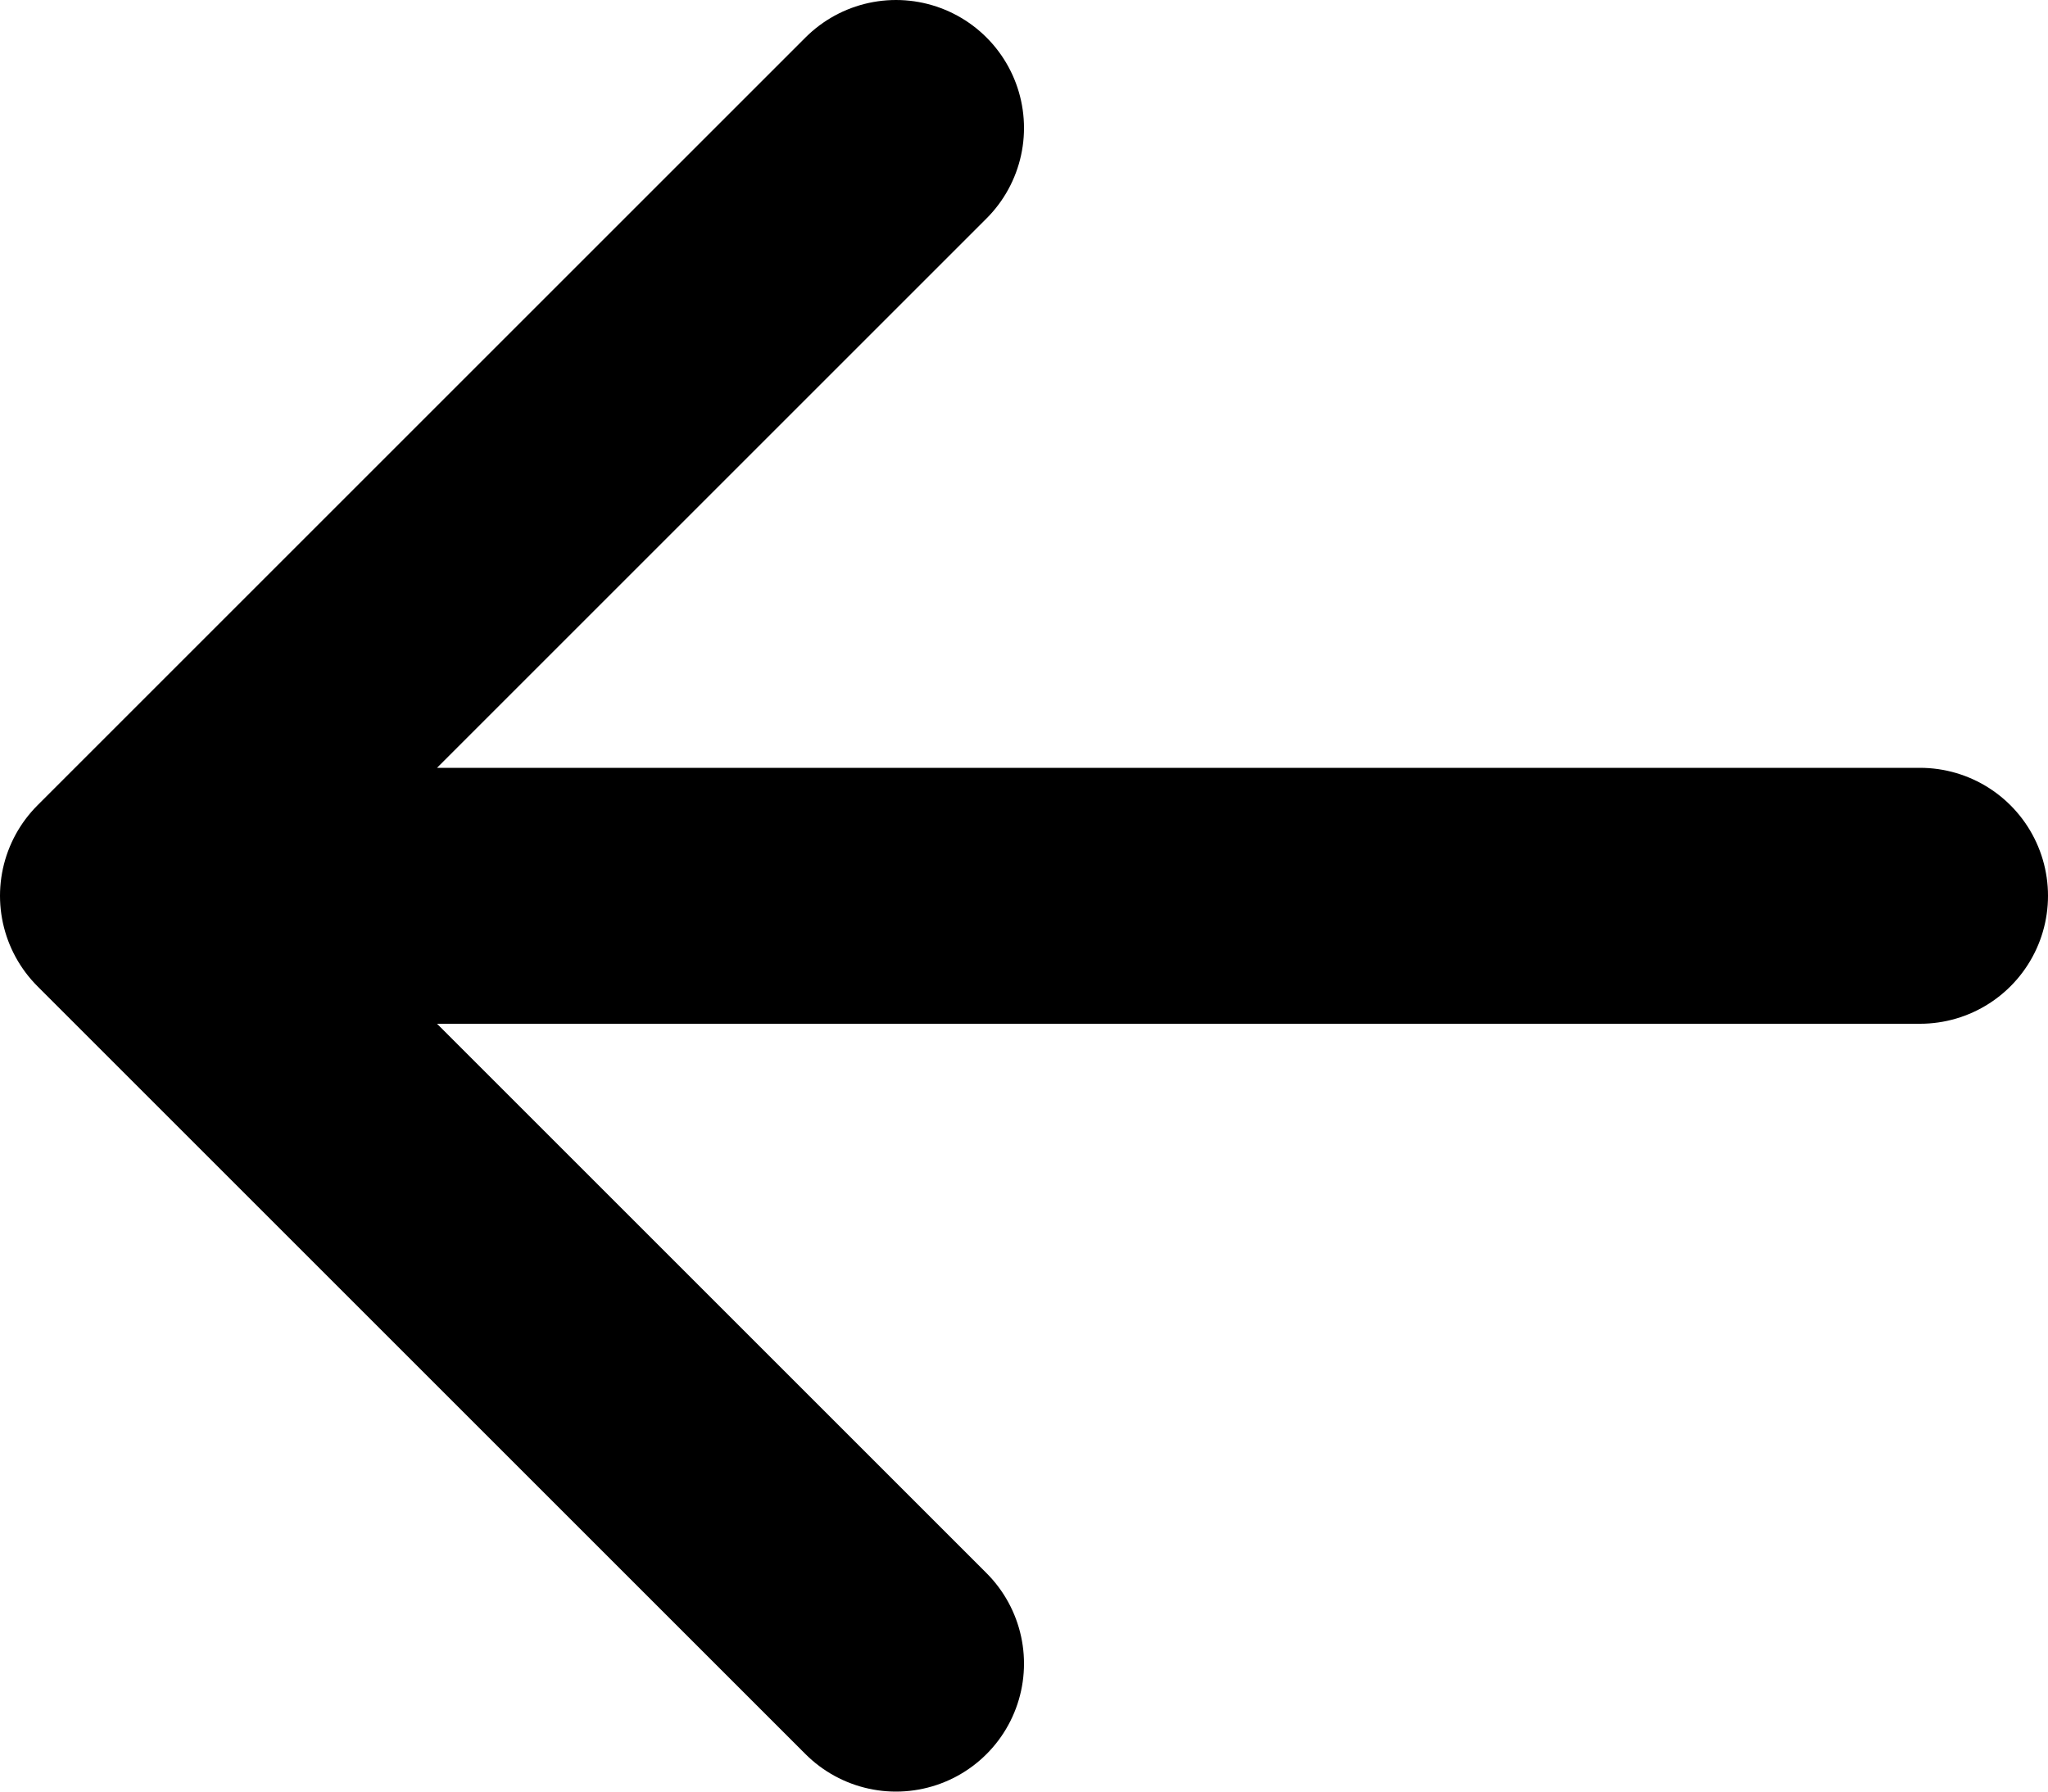
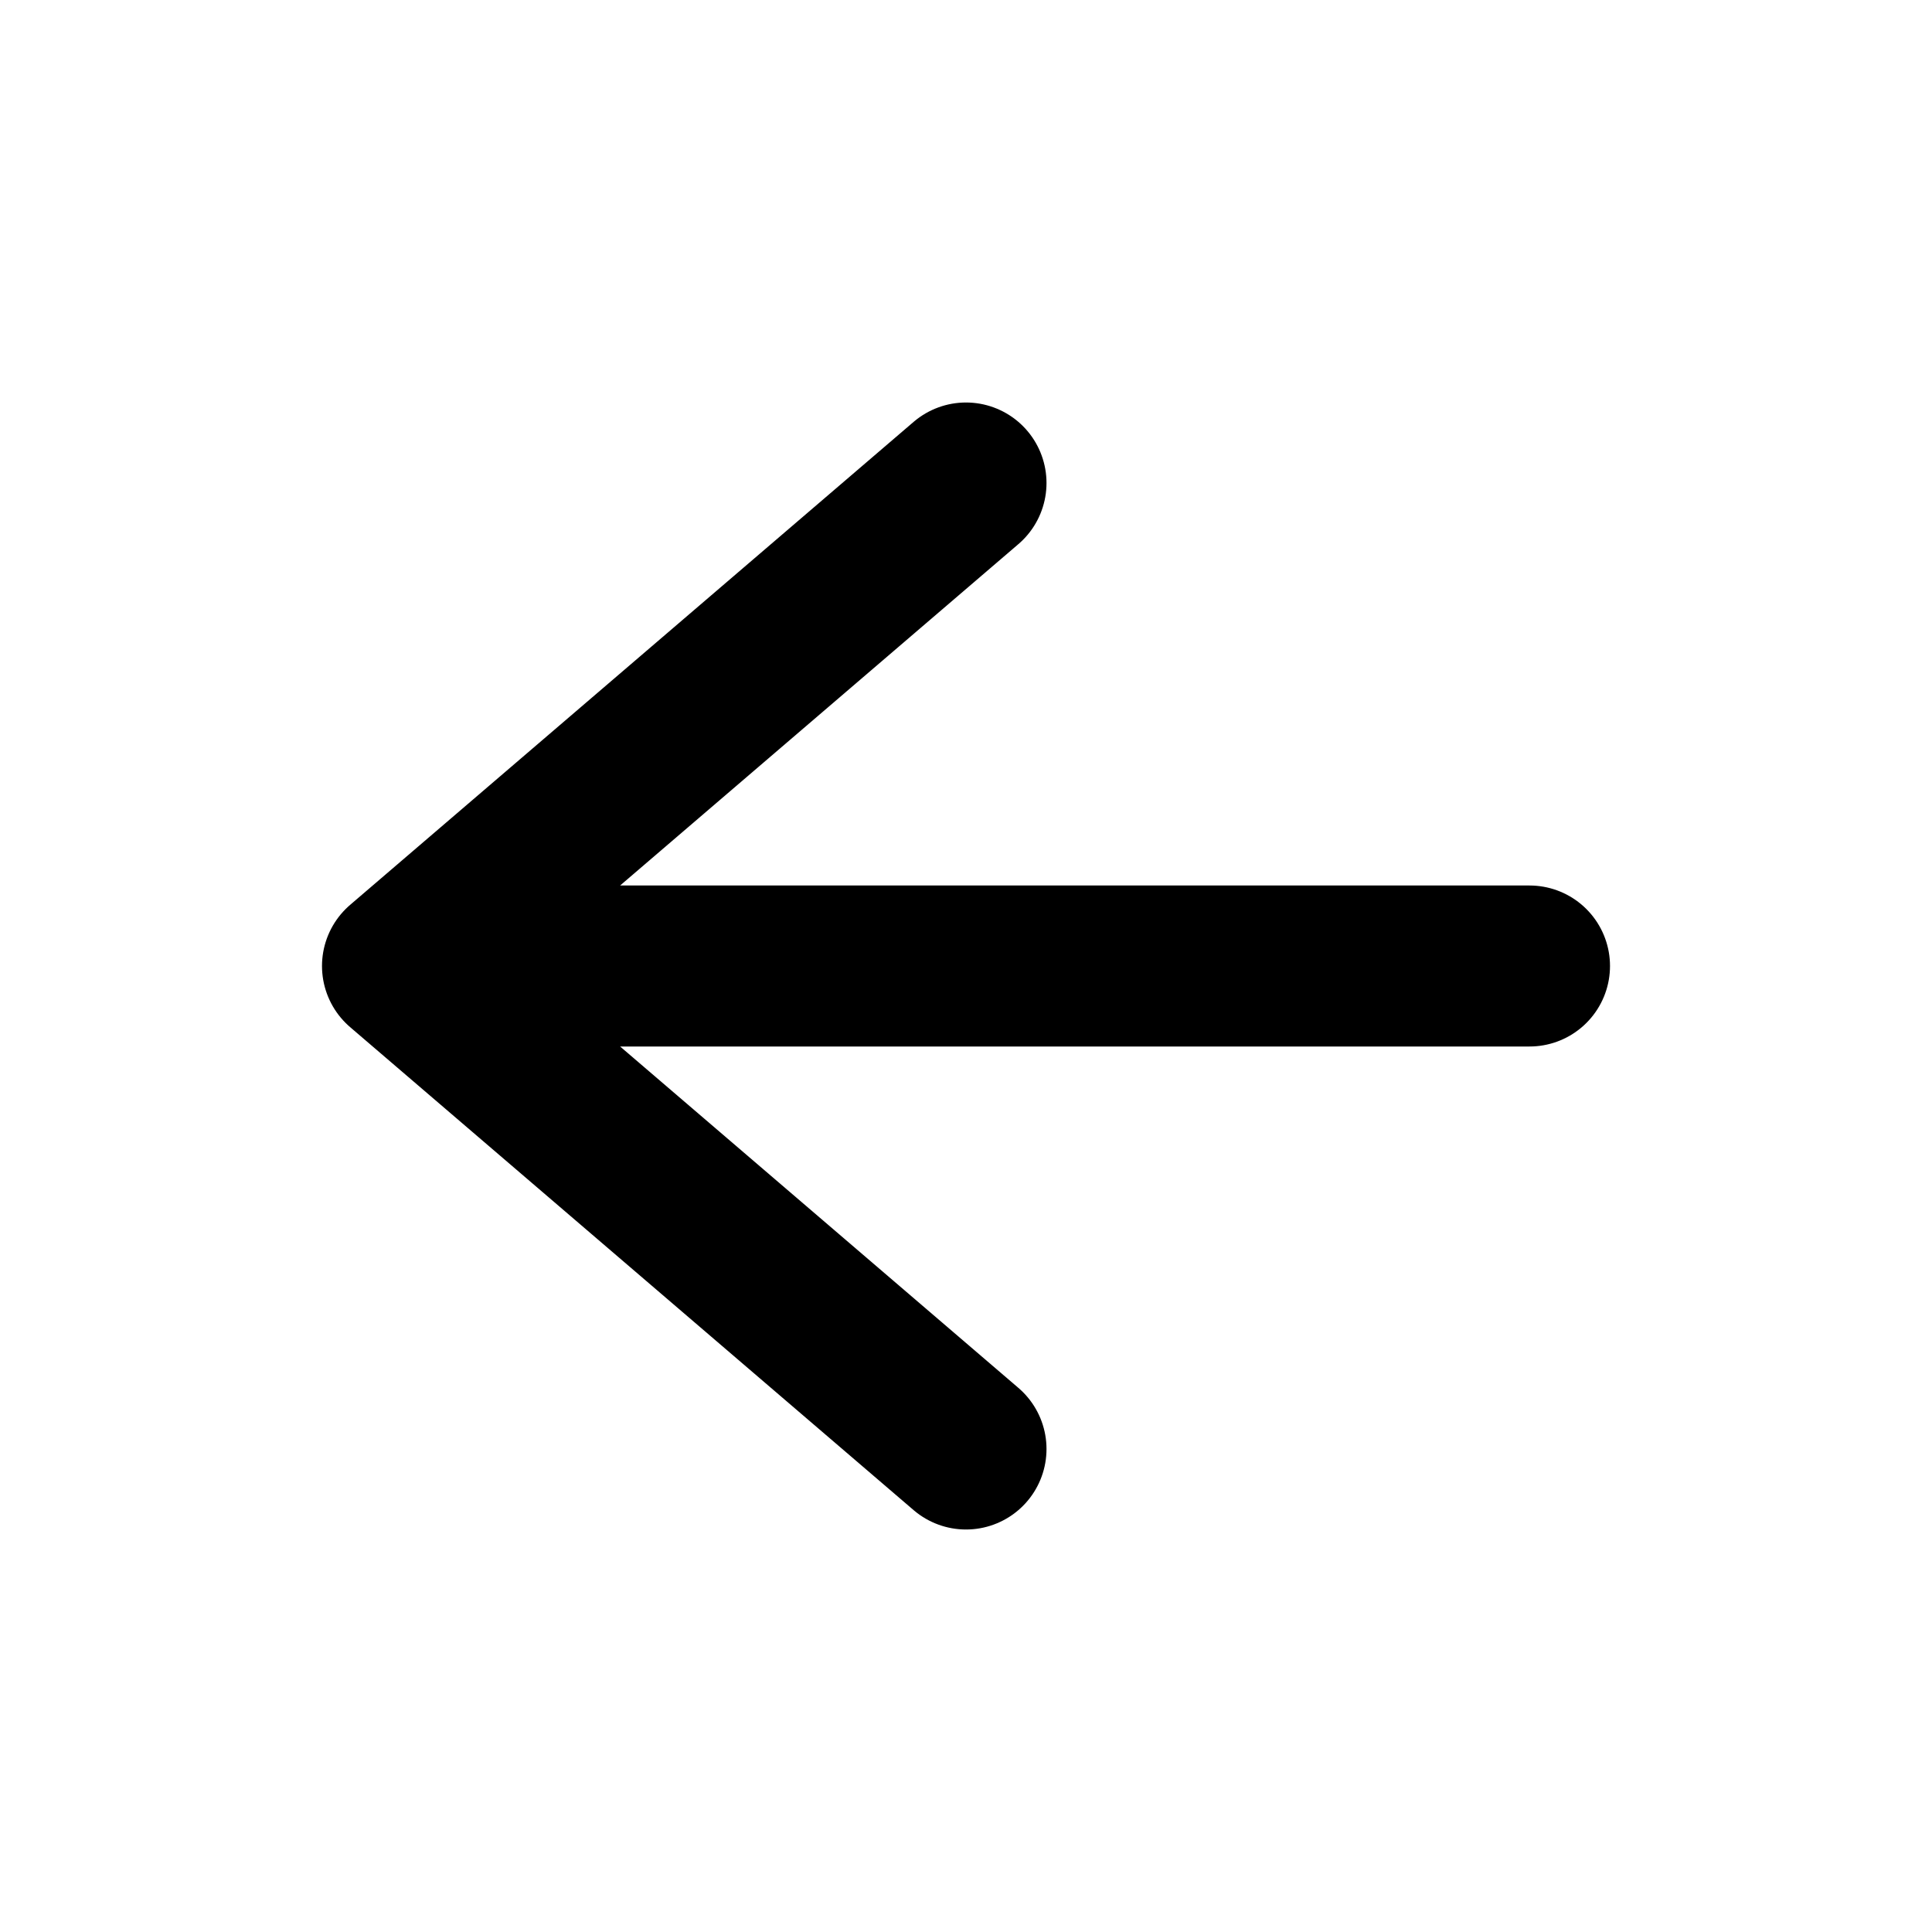
- <svg xmlns="http://www.w3.org/2000/svg" preserveAspectRatio="none" overflow="visible" style="display: block;" width="16" height="14" viewBox="0 0 16 14" fill="none">
-   <path id="Vector" d="M1 7H15M7 1L1 7L7 13" stroke="black" stroke-width="2" stroke-linecap="round" stroke-linejoin="round" />
+ <svg xmlns="http://www.w3.org/2000/svg" width="24" height="24" viewBox="0 0 24 24" fill="none">
+   <path d="M19 12H5M12 6L5 12L12 18" stroke="#000000" stroke-width="2" stroke-linecap="round" stroke-linejoin="round" />
</svg>
